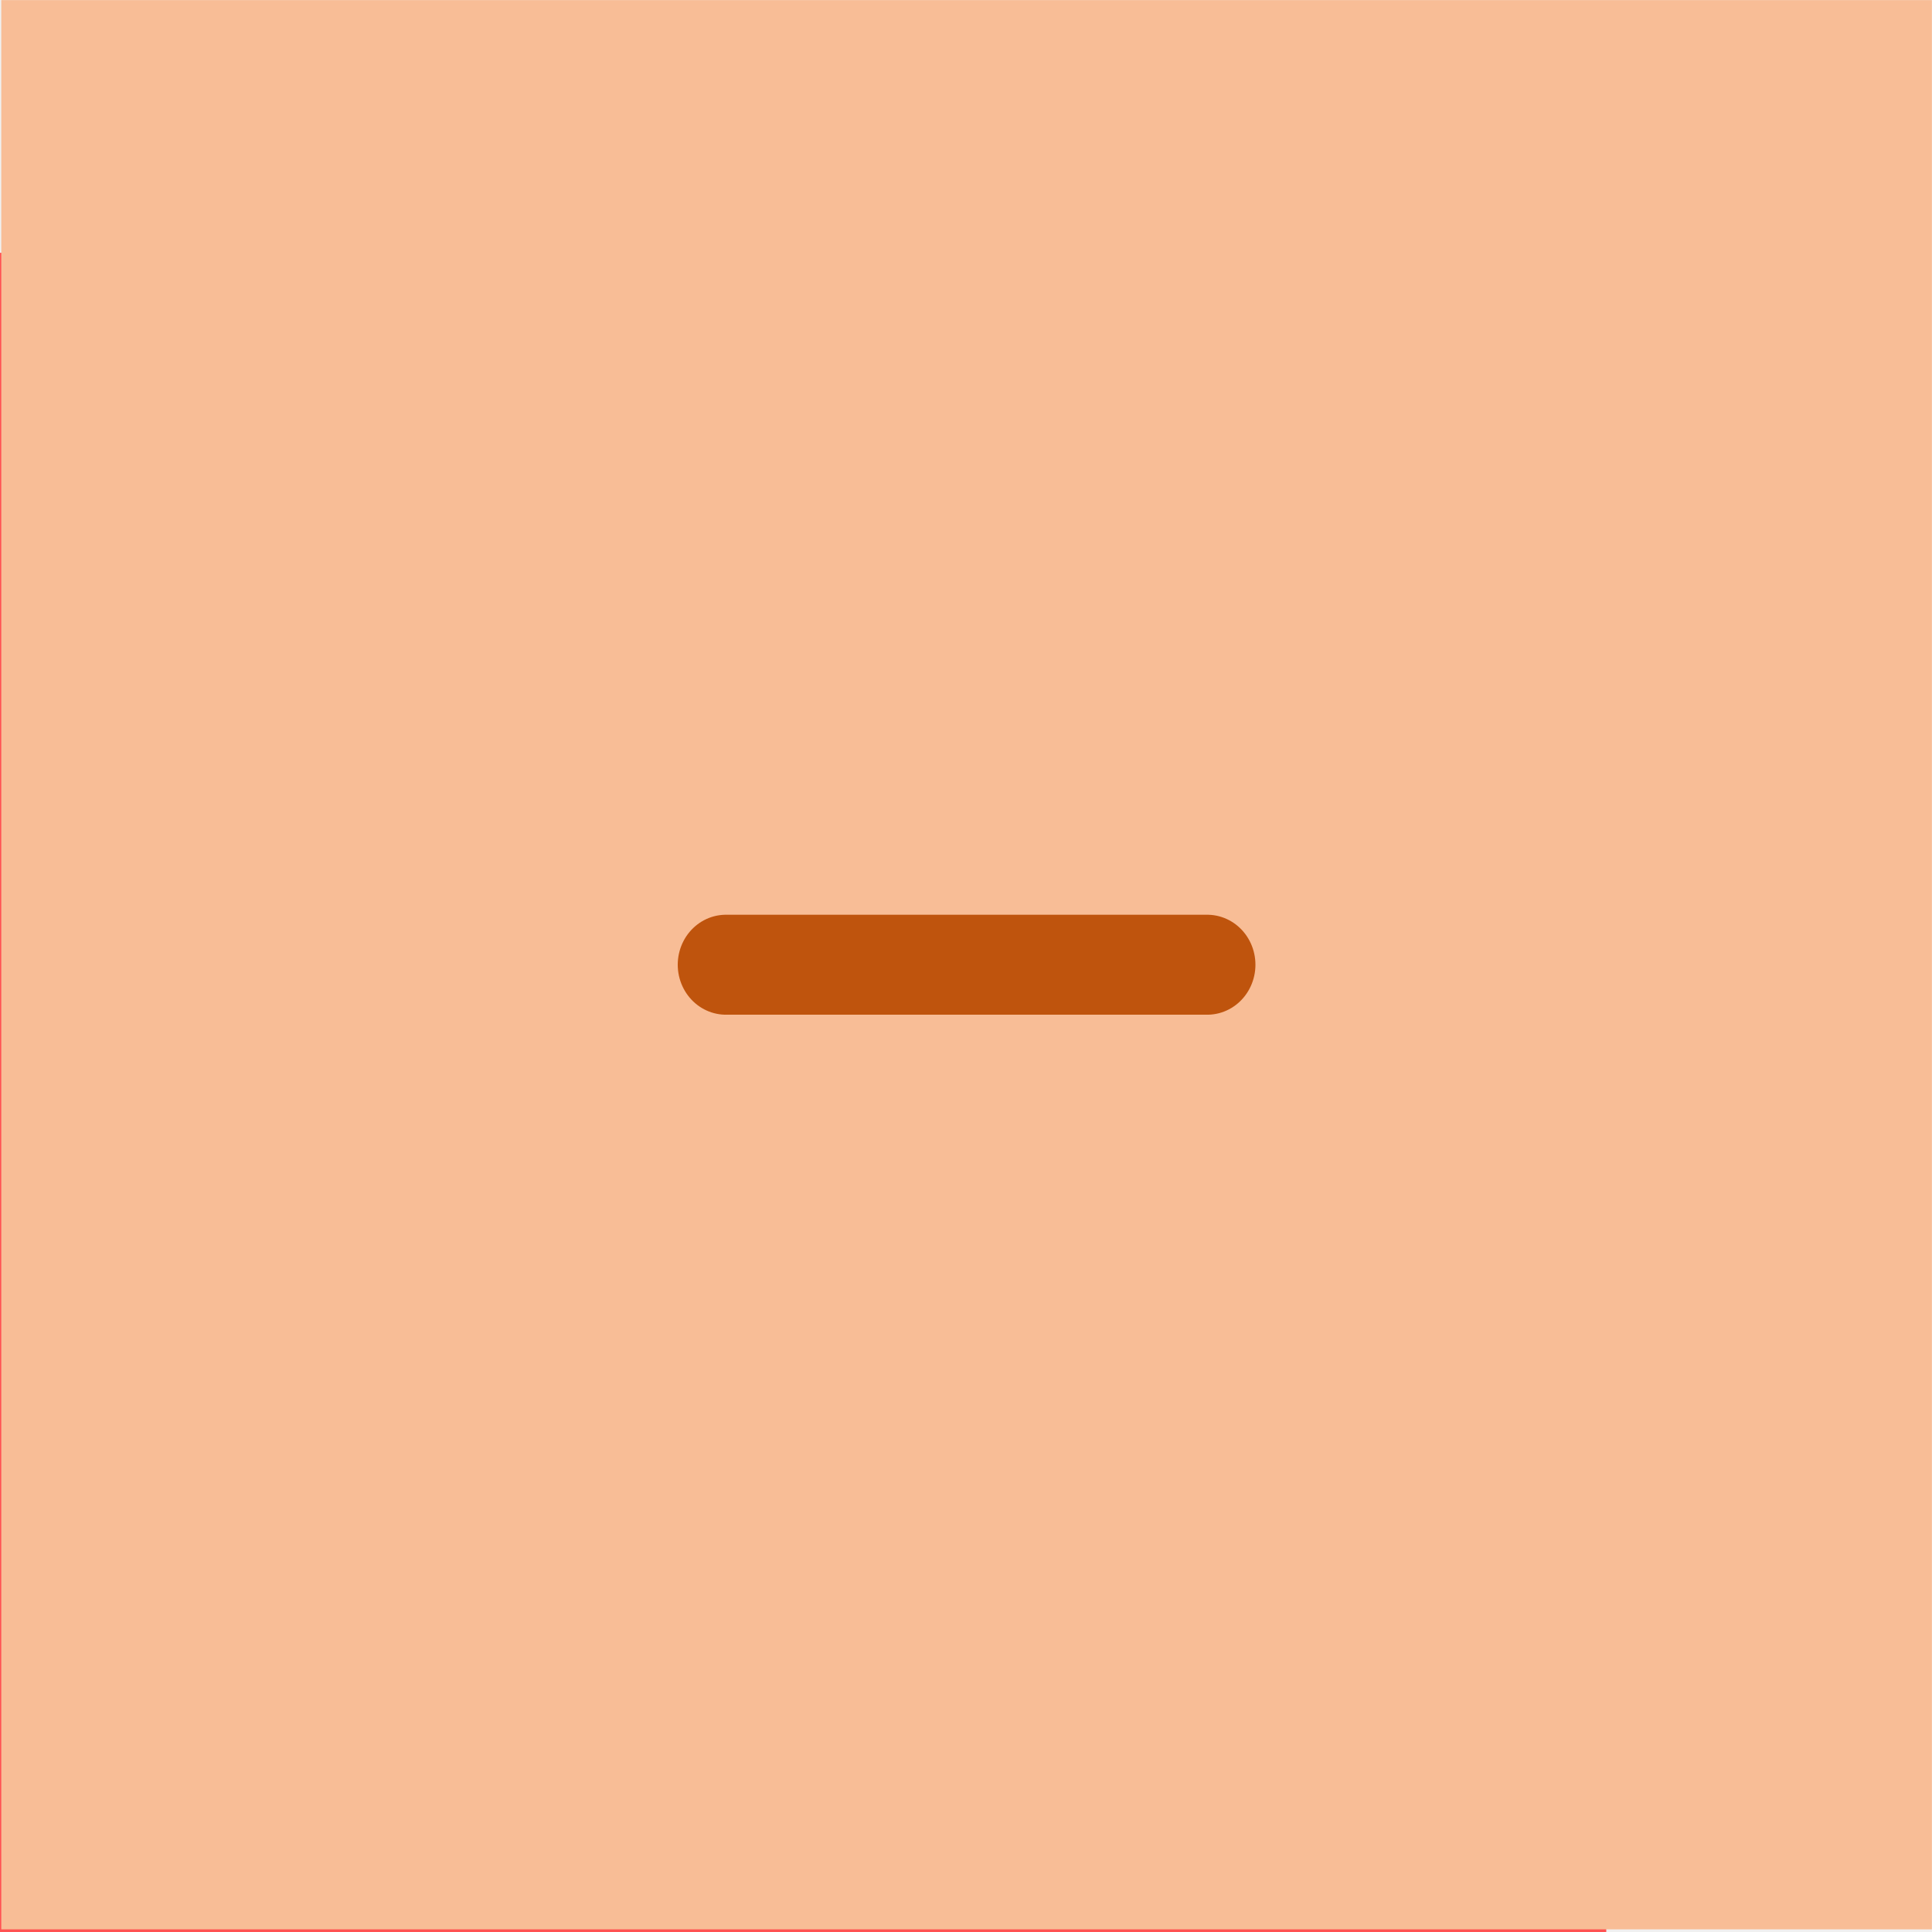
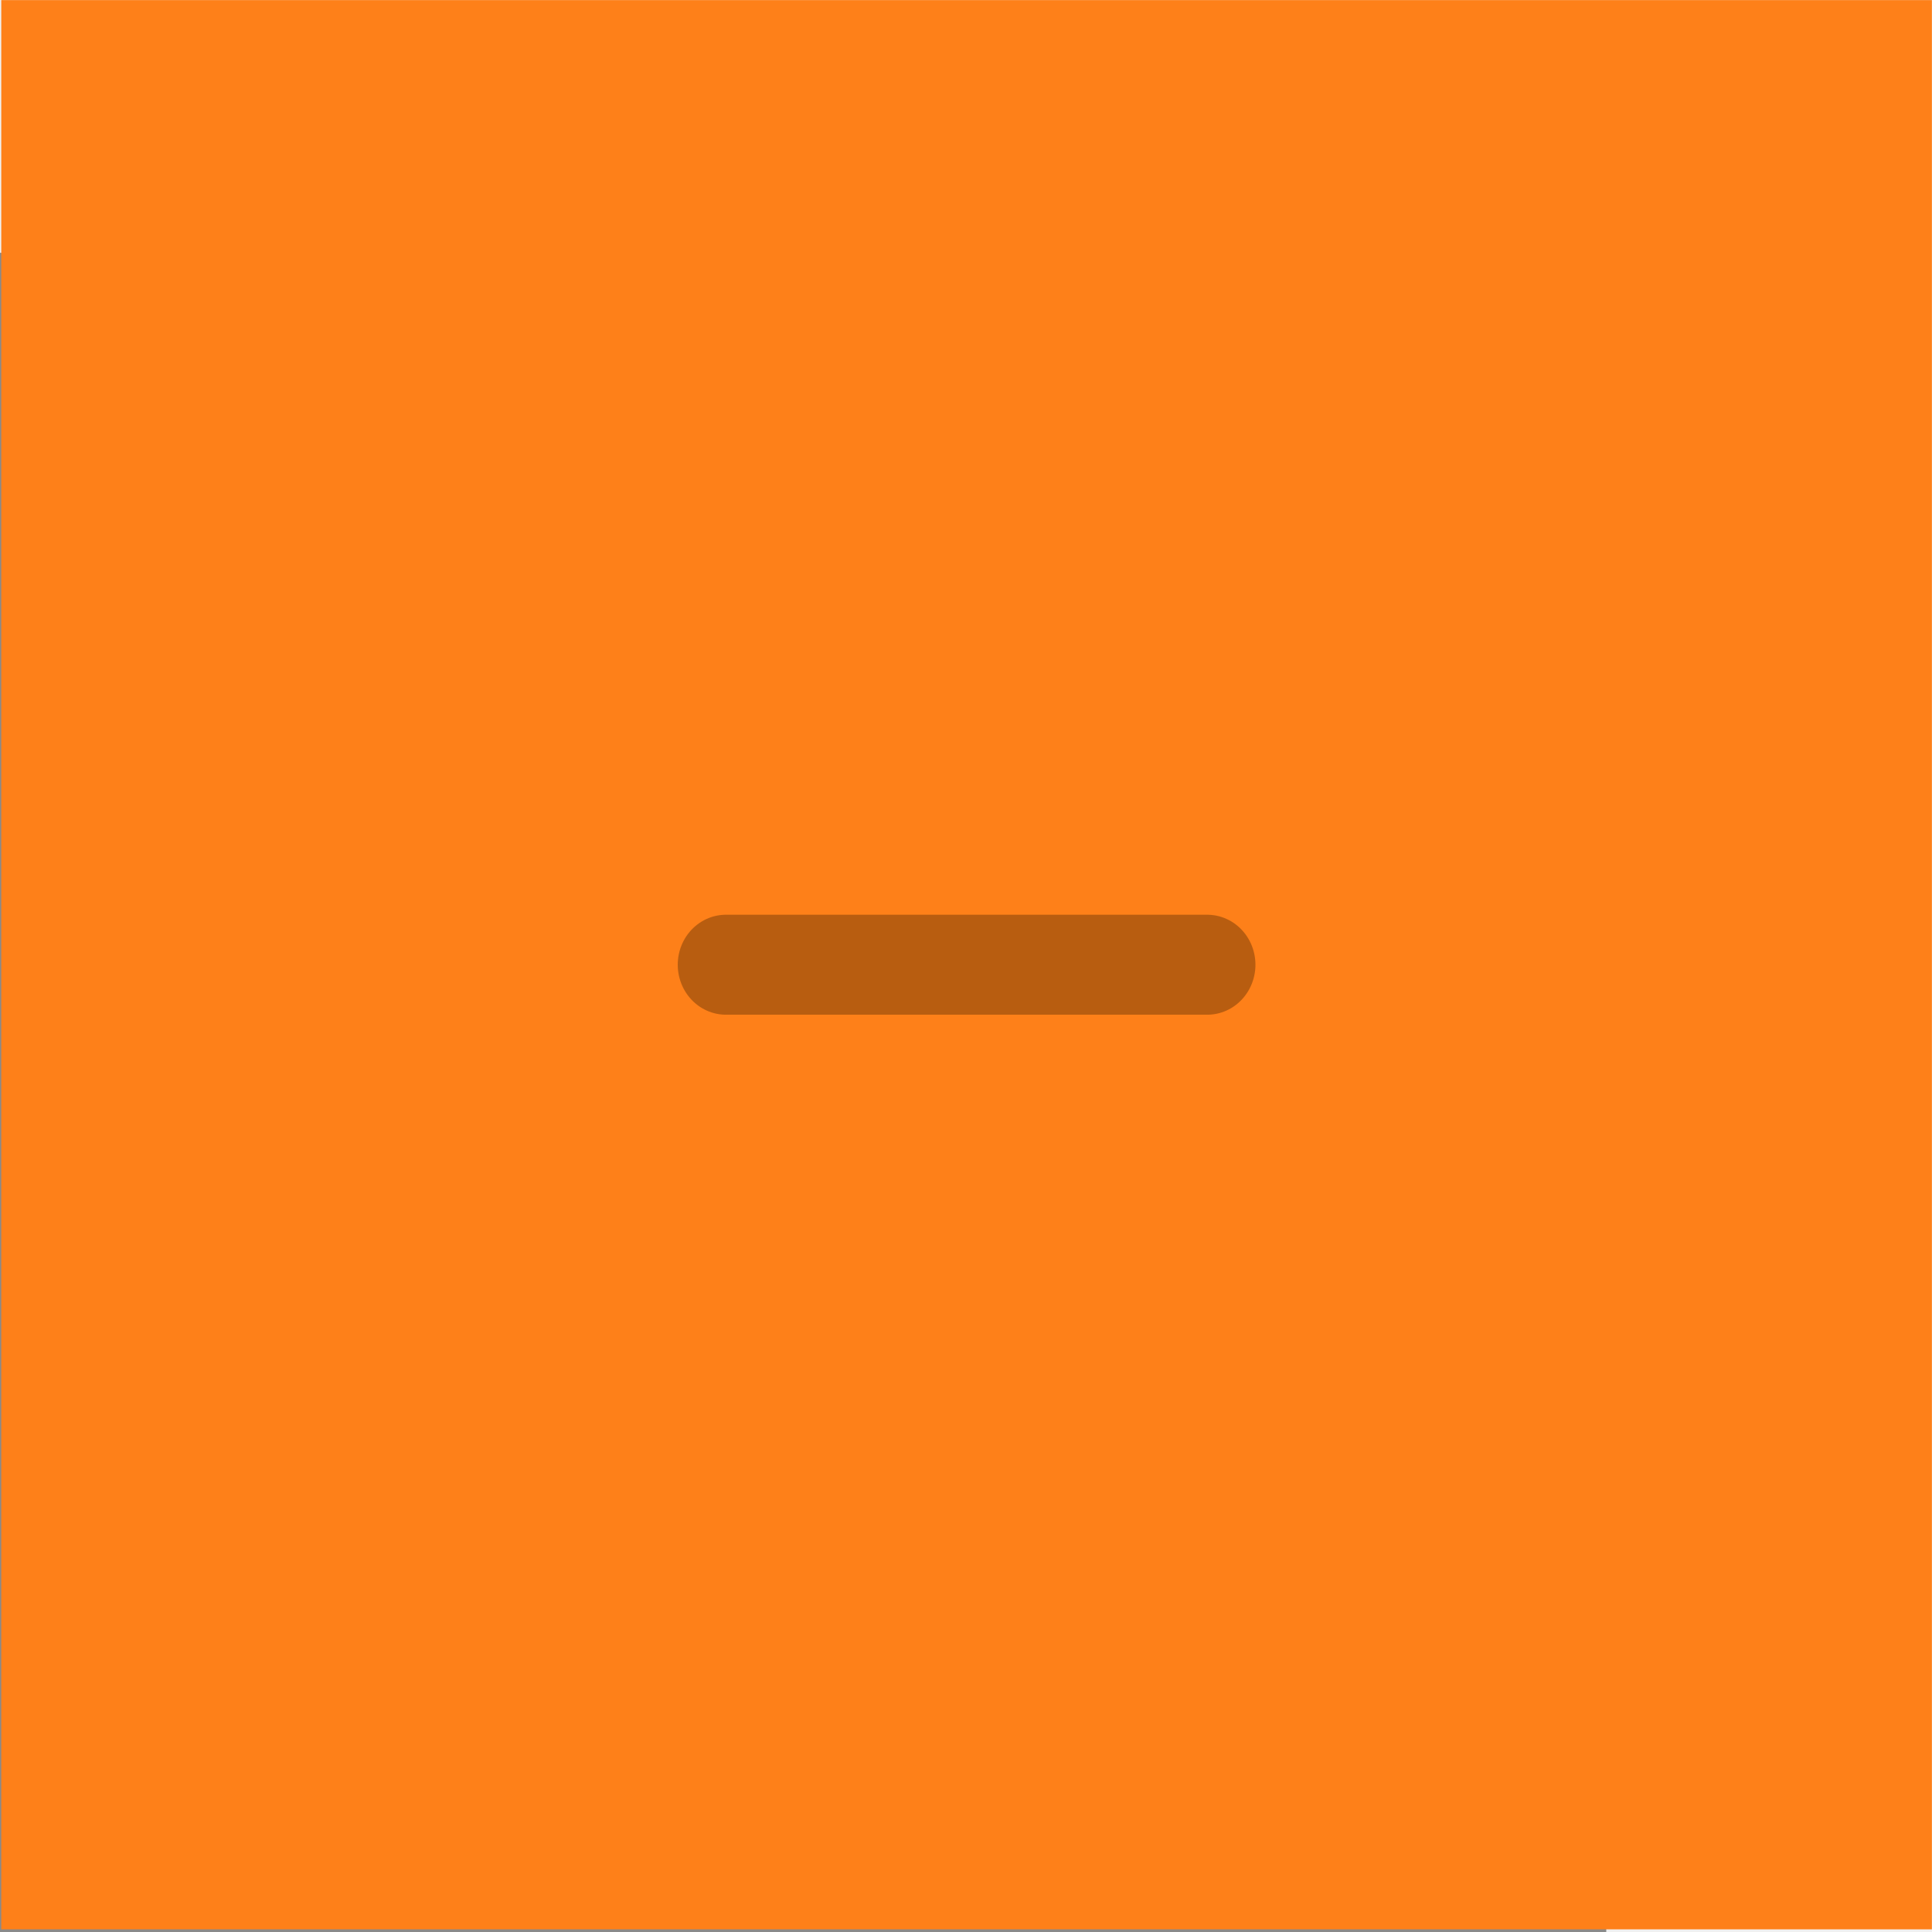
<svg xmlns="http://www.w3.org/2000/svg" viewBox="0 0 50 50" version="1.2" baseProfile="tiny">
  <defs>
</defs>
  <g fill="none" stroke="black" stroke-width="1" fill-rule="evenodd" stroke-linecap="square" stroke-linejoin="bevel">
    <g fill="none" stroke="#000000" stroke-opacity="1" stroke-width="1" stroke-linecap="square" stroke-linejoin="bevel" transform="matrix(1,0,0,1,0,0)" font-family="JetBrains Mono" font-size="10" font-weight="400" font-style="normal">
</g>
-     <g fill="#ff5252" fill-opacity="1" stroke="none" transform="matrix(0.923773,0,0,1.44862,-83.1396,-57.4392)" font-family="JetBrains Mono" font-size="10" font-weight="400" font-style="normal">
+     <g fill="#8a8a8a" fill-opacity="1" stroke="none" transform="matrix(0.923773,0,0,1.44862,-83.1396,-57.4392)" font-family="JetBrains Mono" font-size="10" font-weight="400" font-style="normal">
      <rect x="90" y="44.167" width="45" height="30" />
    </g>
    <g fill="#ffffff" fill-opacity="1" stroke="none" transform="matrix(0,-5.47509,3.49143,0,-291.377,-541.749)" font-family="JetBrains Mono" font-size="10" font-weight="400" font-style="normal">
      <rect x="-105.434" y="87.953" width="0.265" height="0.529" />
    </g>
    <g fill="#ffffff" fill-opacity="1" stroke="none" transform="matrix(0,-5.47509,3.49143,0,-291.377,-541.749)" font-family="JetBrains Mono" font-size="10" font-weight="400" font-style="normal">
      <rect x="-105.17" y="88.218" width="0.265" height="0.529" />
    </g>
    <g fill="#ffffff" fill-opacity="1" stroke="none" transform="matrix(0,-5.47509,3.49143,0,-291.377,-541.749)" font-family="JetBrains Mono" font-size="10" font-weight="400" font-style="normal">
      <rect x="-104.905" y="88.482" width="0.265" height="0.529" />
    </g>
    <g fill="#ffffff" fill-opacity="1" stroke="none" transform="matrix(0,-5.47509,3.49143,0,-291.377,-541.749)" font-family="JetBrains Mono" font-size="10" font-weight="400" font-style="normal">
      <rect x="-104.641" y="88.747" width="0.265" height="0.529" />
    </g>
    <g fill="#ffffff" fill-opacity="1" stroke="none" transform="matrix(0,-5.47509,3.49143,0,-291.377,-541.749)" font-family="JetBrains Mono" font-size="10" font-weight="400" font-style="normal">
      <rect x="-104.376" y="89.011" width="0.265" height="0.529" />
    </g>
    <g fill="#ffffff" fill-opacity="1" stroke="none" transform="matrix(0,-5.47509,-3.49143,0,332.947,-541.749)" font-family="JetBrains Mono" font-size="10" font-weight="400" font-style="normal">
      <rect x="-105.434" y="87.953" width="0.265" height="0.529" />
    </g>
    <g fill="#ffffff" fill-opacity="1" stroke="none" transform="matrix(0,-5.47509,-3.49143,0,332.947,-541.749)" font-family="JetBrains Mono" font-size="10" font-weight="400" font-style="normal">
      <rect x="-105.17" y="88.218" width="0.265" height="0.529" />
    </g>
    <g fill="#ffffff" fill-opacity="1" stroke="none" transform="matrix(0,-5.47509,-3.49143,0,332.947,-541.749)" font-family="JetBrains Mono" font-size="10" font-weight="400" font-style="normal">
      <rect x="-104.905" y="88.482" width="0.265" height="0.529" />
    </g>
    <g fill="#ffffff" fill-opacity="1" stroke="none" transform="matrix(0,-5.47509,-3.49143,0,332.947,-541.749)" font-family="JetBrains Mono" font-size="10" font-weight="400" font-style="normal">
      <rect x="-104.641" y="88.747" width="0.265" height="0.529" />
    </g>
    <g fill="#ffffff" fill-opacity="1" stroke="none" transform="matrix(0,-5.47509,-3.49143,0,332.947,-541.749)" font-family="JetBrains Mono" font-size="10" font-weight="400" font-style="normal">
      <rect x="-104.376" y="89.011" width="0.265" height="0.529" />
    </g>
    <g fill="#ffffff" fill-opacity="1" stroke="none" transform="matrix(0,-5.47509,-3.49143,0,328.328,-548.992)" font-family="JetBrains Mono" font-size="10" font-weight="400" font-style="normal">
      <rect x="-105.434" y="87.953" width="0.265" height="0.529" />
    </g>
    <g fill="#ffffff" fill-opacity="1" stroke="none" transform="matrix(0,-5.47509,-3.49143,0,328.328,-548.992)" font-family="JetBrains Mono" font-size="10" font-weight="400" font-style="normal">
      <rect x="-105.17" y="88.218" width="0.265" height="0.529" />
    </g>
    <g fill="#ffffff" fill-opacity="1" stroke="none" transform="matrix(0,-5.47509,-3.49143,0,328.328,-548.992)" font-family="JetBrains Mono" font-size="10" font-weight="400" font-style="normal">
      <rect x="-104.905" y="88.482" width="0.265" height="0.529" />
    </g>
    <g fill="#ffffff" fill-opacity="1" stroke="none" transform="matrix(0,-5.47509,-3.49143,0,328.328,-548.992)" font-family="JetBrains Mono" font-size="10" font-weight="400" font-style="normal">
      <rect x="-104.641" y="88.747" width="0.265" height="0.529" />
    </g>
    <g fill="#ffffff" fill-opacity="1" stroke="none" transform="matrix(0,-5.47509,-3.49143,0,328.328,-548.992)" font-family="JetBrains Mono" font-size="10" font-weight="400" font-style="normal">
      <rect x="-104.376" y="89.011" width="0.265" height="0.529" />
    </g>
    <g fill="#ffffff" fill-opacity="1" stroke="none" transform="matrix(0,-5.47509,3.49143,0,-286.758,-548.992)" font-family="JetBrains Mono" font-size="10" font-weight="400" font-style="normal">
      <rect x="-105.434" y="87.953" width="0.265" height="0.529" />
    </g>
    <g fill="#ffffff" fill-opacity="1" stroke="none" transform="matrix(0,-5.47509,3.49143,0,-286.758,-548.992)" font-family="JetBrains Mono" font-size="10" font-weight="400" font-style="normal">
      <rect x="-105.17" y="88.218" width="0.265" height="0.529" />
    </g>
    <g fill="#ffffff" fill-opacity="1" stroke="none" transform="matrix(0,-5.47509,3.49143,0,-286.758,-548.992)" font-family="JetBrains Mono" font-size="10" font-weight="400" font-style="normal">
      <rect x="-104.905" y="88.482" width="0.265" height="0.529" />
    </g>
    <g fill="#ffffff" fill-opacity="1" stroke="none" transform="matrix(0,-5.47509,3.49143,0,-286.758,-548.992)" font-family="JetBrains Mono" font-size="10" font-weight="400" font-style="normal">
      <rect x="-104.641" y="88.747" width="0.265" height="0.529" />
    </g>
    <g fill="#ffffff" fill-opacity="1" stroke="none" transform="matrix(0,-5.47509,3.49143,0,-286.758,-548.992)" font-family="JetBrains Mono" font-size="10" font-weight="400" font-style="normal">
      <rect x="-104.376" y="89.011" width="0.265" height="0.529" />
    </g>
-     <g fill="#f8bd96" fill-opacity="1" stroke="none" transform="matrix(9.41481,0,0,9.76317,-1132.71,-777.878)" font-family="JetBrains Mono" font-size="10" font-weight="400" font-style="normal">
+     <g fill="#fe8019" fill-opacity="1" stroke="none" transform="matrix(9.41481,0,0,9.76317,-1132.71,-777.878)" font-family="JetBrains Mono" font-size="10" font-weight="400" font-style="normal">
      <rect x="120.315" y="79.675" width="5.307" height="5.114" />
    </g>
-     <g fill="none" stroke="#bf540d" stroke-opacity="1" stroke-width="0.265" stroke-linecap="round" stroke-linejoin="round" transform="matrix(9.41481,0,0,9.76317,-1132.71,-777.878)" font-family="JetBrains Mono" font-size="10" font-weight="400" font-style="normal">
+     <g fill="none" stroke="#b85d10" stroke-opacity="1" stroke-width="0.265" stroke-linecap="round" stroke-linejoin="round" transform="matrix(9.41481,0,0,9.76317,-1132.71,-777.878)" font-family="JetBrains Mono" font-size="10" font-weight="400" font-style="normal">
      <path vector-effect="none" fill-rule="nonzero" d="M122.307,82.232 L123.63,82.232 " />
    </g>
    <g fill="none" stroke="#000000" stroke-opacity="1" stroke-width="1" stroke-linecap="square" stroke-linejoin="bevel" transform="matrix(1,0,0,1,0,0)" font-family="JetBrains Mono" font-size="10" font-weight="400" font-style="normal">
</g>
  </g>
</svg>
